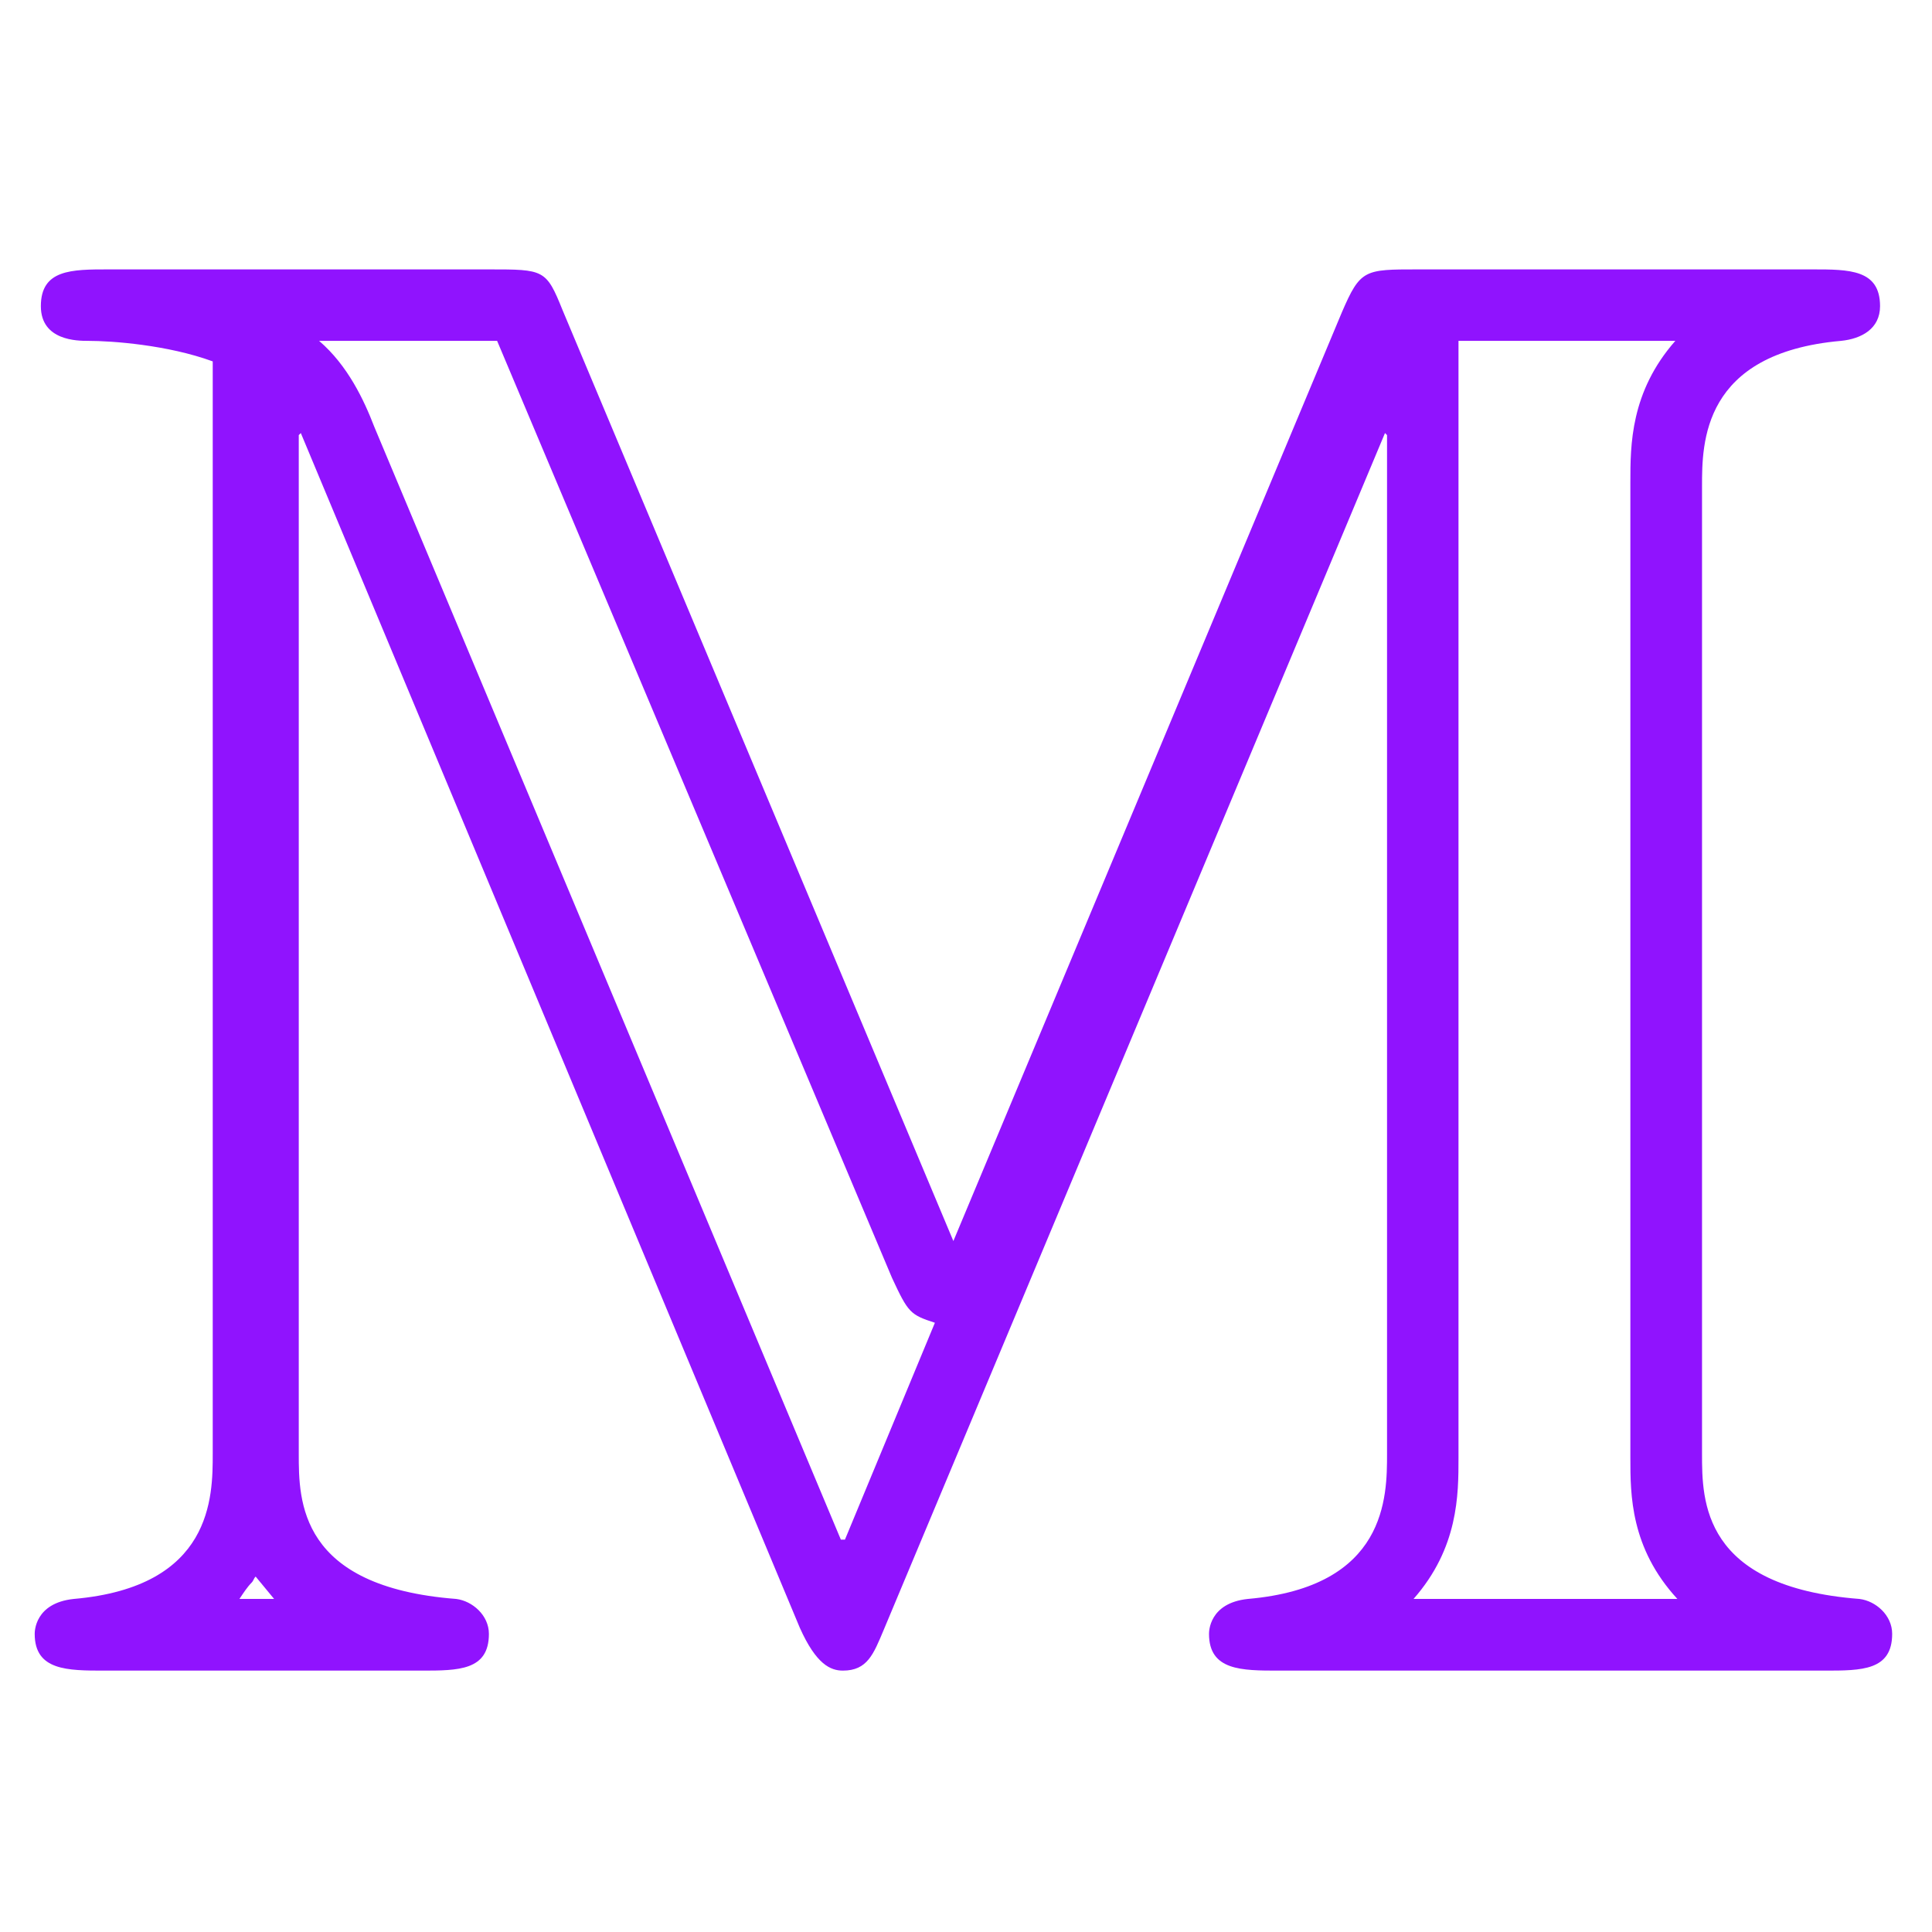
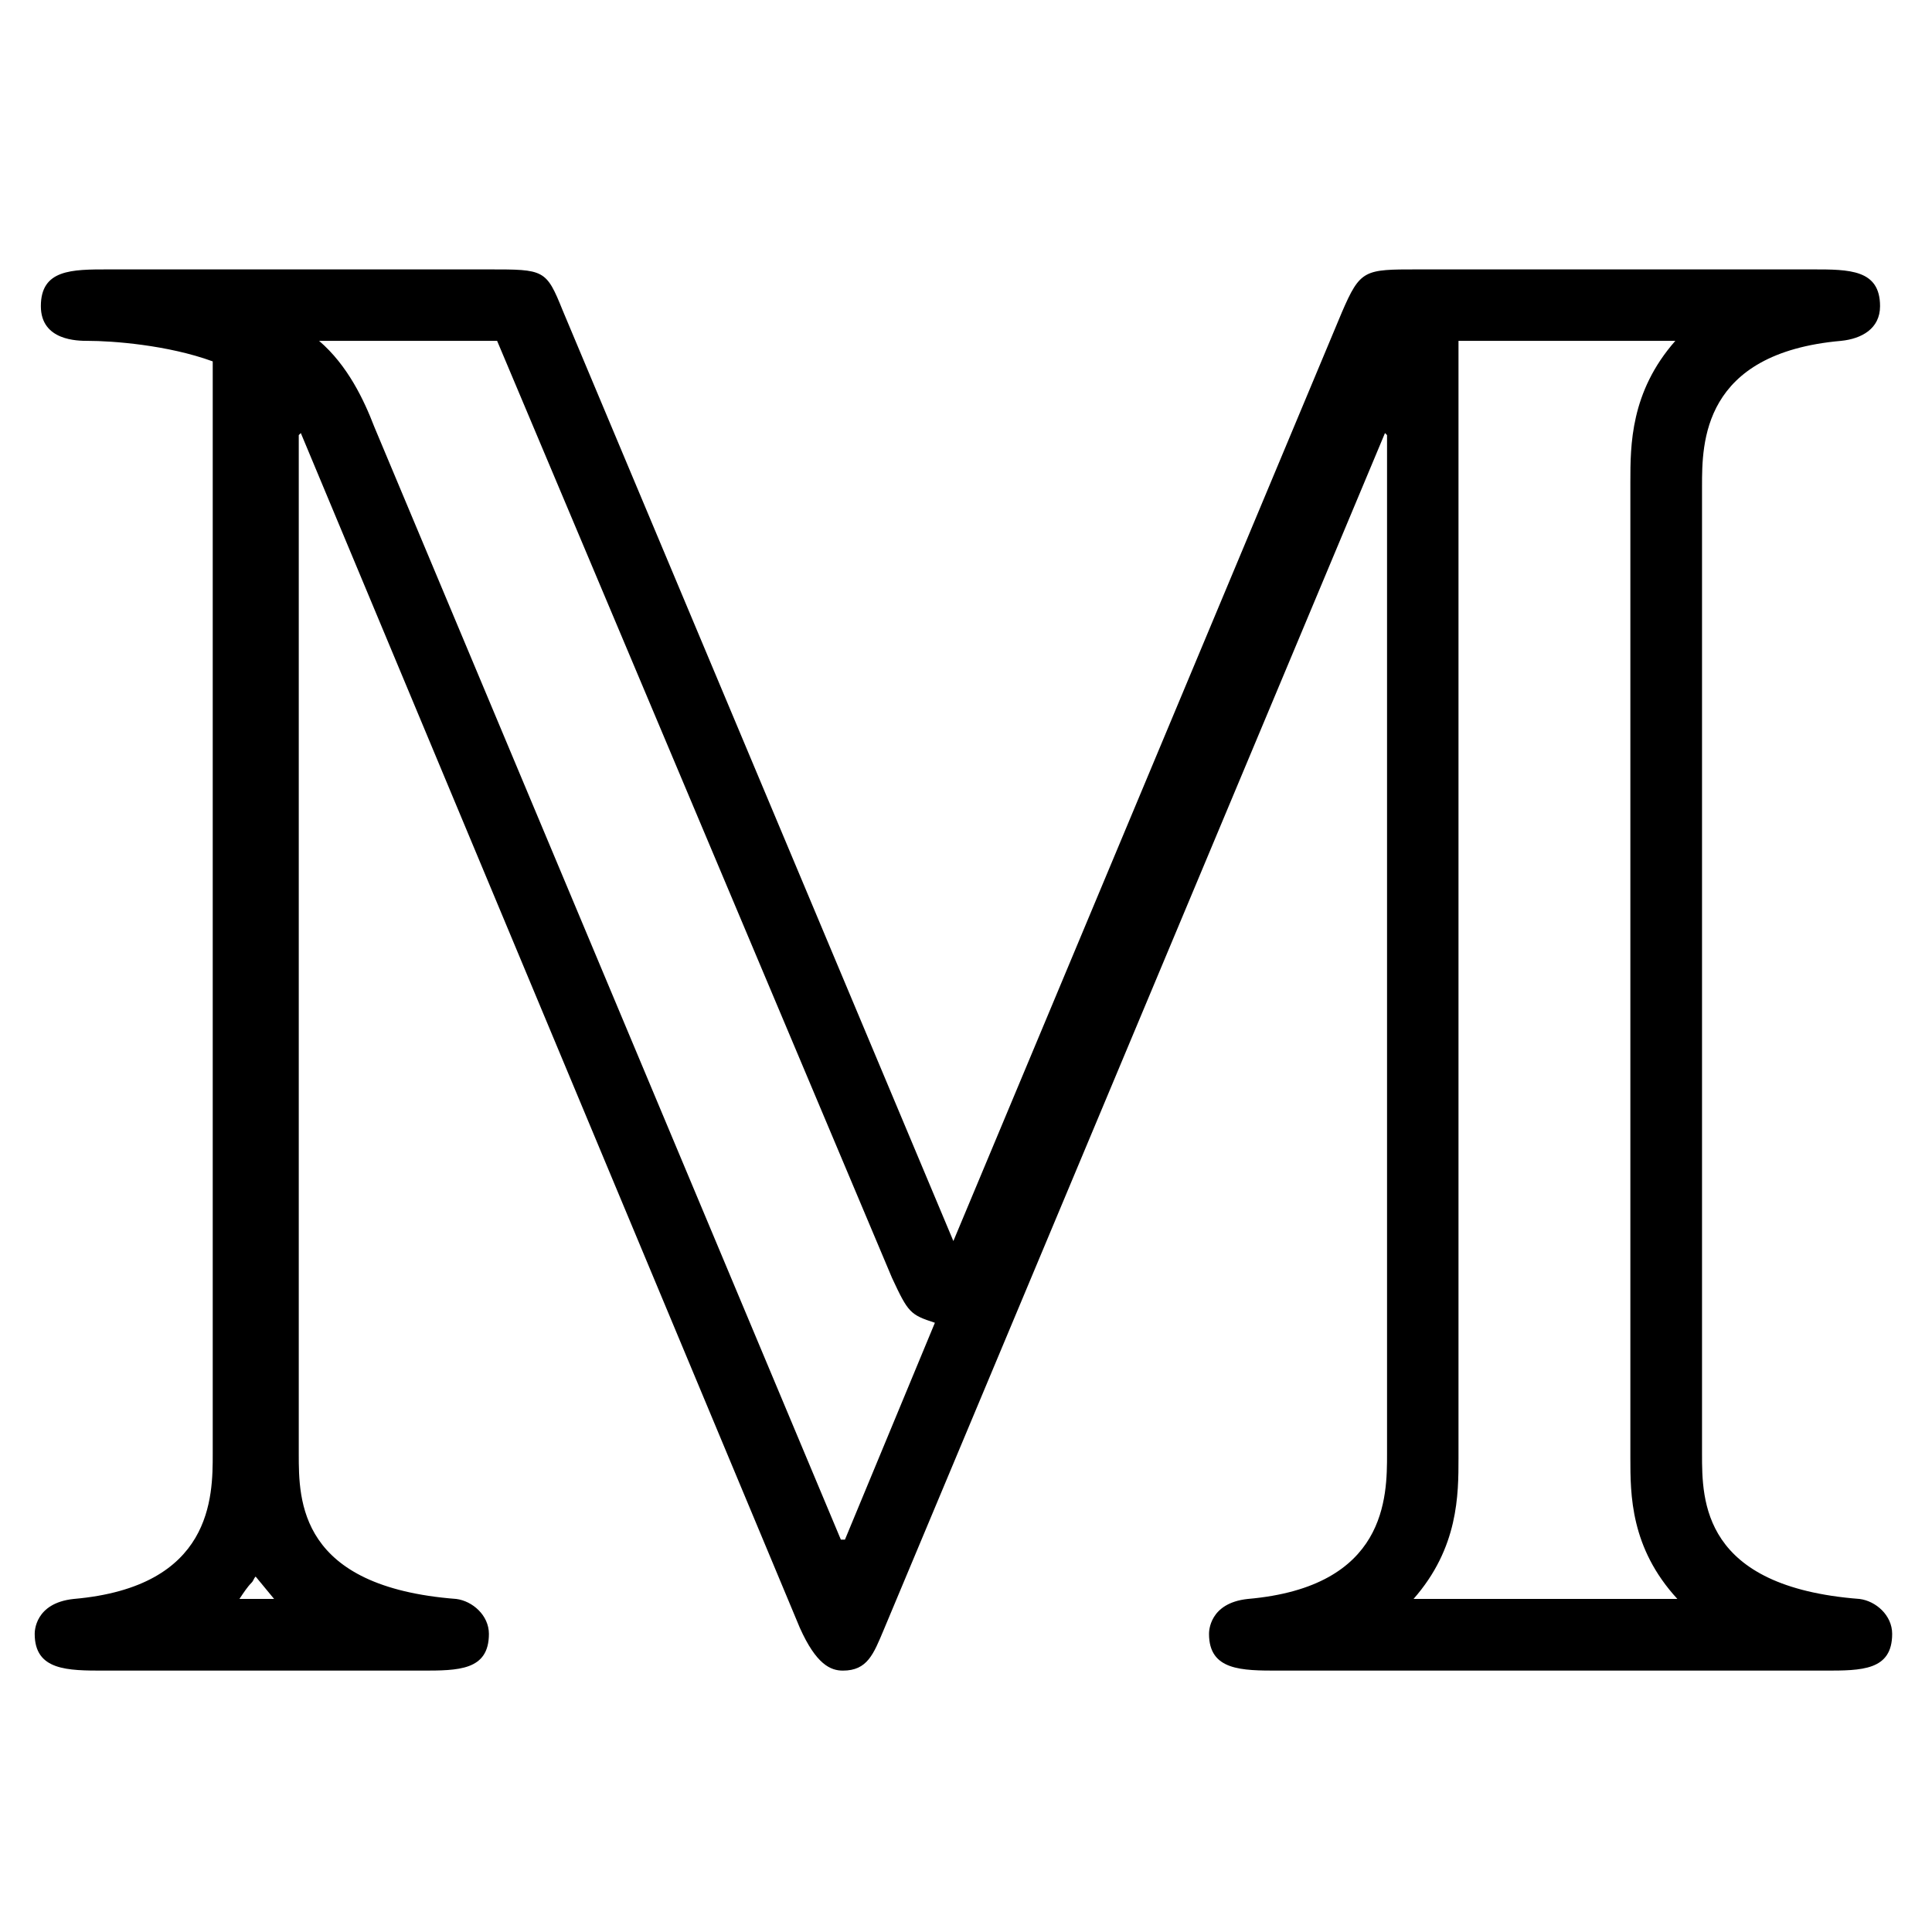
<svg xmlns="http://www.w3.org/2000/svg" xmlns:xlink="http://www.w3.org/1999/xlink" version="1.1" width="24" height="24" viewBox="167.151 -6.863 9.409 6.863">
  <defs>
-     <path id="g0-77" fill="#9013fe" d="M4.643-2.092L2.74-6.625C2.66-6.824 2.65-6.824 2.381-6.824H.528C.349-6.824 .199-6.824 .199-6.645C.199-6.476 .379-6.476 .428-6.476C.548-6.476 .817-6.456 1.036-6.376V-1.056C1.036-.847 1.036-.408 .359-.349C.169-.329 .169-.189 .169-.179C.169 0 .329 0 .508 0H2.052C2.232 0 2.381 0 2.381-.179C2.381-.269 2.301-.339 2.222-.349C1.455-.408 1.455-.827 1.455-1.056V-6.017L1.465-6.027L3.895-.209C3.975-.03 4.045 0 4.105 0C4.224 0 4.254-.08 4.304-.199L6.745-6.027L6.755-6.017V-1.056C6.755-.847 6.755-.408 6.077-.349C5.888-.329 5.888-.189 5.888-.179C5.888 0 6.047 0 6.227 0H8.887C9.066 0 9.215 0 9.215-.179C9.215-.269 9.136-.339 9.056-.349C8.289-.408 8.289-.827 8.289-1.056V-5.768C8.289-5.978 8.289-6.416 8.966-6.476C9.066-6.486 9.156-6.535 9.156-6.645C9.156-6.824 9.006-6.824 8.827-6.824H6.904C6.645-6.824 6.625-6.824 6.535-6.615L4.643-2.092ZM4.344-1.913C4.423-1.743 4.433-1.733 4.553-1.694L4.115-.638H4.095L1.823-6.057C1.773-6.187 1.694-6.356 1.554-6.476H2.421L4.344-1.913ZM1.335-.349H1.166C1.186-.379 1.205-.408 1.225-.428C1.235-.438 1.235-.448 1.245-.458L1.335-.349ZM7.103-6.476H8.159C7.94-6.227 7.94-5.968 7.94-5.788V-1.036C7.94-.857 7.94-.598 8.169-.349H6.884C7.103-.598 7.103-.857 7.103-1.036V-6.476Z" />
+     <path id="g0-77" d="M4.643-2.092L2.74-6.625C2.66-6.824 2.65-6.824 2.381-6.824H.528C.349-6.824 .199-6.824 .199-6.645C.199-6.476 .379-6.476 .428-6.476C.548-6.476 .817-6.456 1.036-6.376V-1.056C1.036-.847 1.036-.408 .359-.349C.169-.329 .169-.189 .169-.179C.169 0 .329 0 .508 0H2.052C2.232 0 2.381 0 2.381-.179C2.381-.269 2.301-.339 2.222-.349C1.455-.408 1.455-.827 1.455-1.056V-6.017L1.465-6.027L3.895-.209C3.975-.03 4.045 0 4.105 0C4.224 0 4.254-.08 4.304-.199L6.745-6.027L6.755-6.017V-1.056C6.755-.847 6.755-.408 6.077-.349C5.888-.329 5.888-.189 5.888-.179C5.888 0 6.047 0 6.227 0H8.887C9.066 0 9.215 0 9.215-.179C9.215-.269 9.136-.339 9.056-.349C8.289-.408 8.289-.827 8.289-1.056V-5.768C8.289-5.978 8.289-6.416 8.966-6.476C9.066-6.486 9.156-6.535 9.156-6.645C9.156-6.824 9.006-6.824 8.827-6.824H6.904C6.645-6.824 6.625-6.824 6.535-6.615L4.643-2.092ZM4.344-1.913C4.423-1.743 4.433-1.733 4.553-1.694L4.115-.638H4.095L1.823-6.057C1.773-6.187 1.694-6.356 1.554-6.476H2.421L4.344-1.913ZM1.335-.349H1.166C1.186-.379 1.205-.408 1.225-.428C1.235-.438 1.235-.448 1.245-.458L1.335-.349ZM7.103-6.476H8.159C7.94-6.227 7.94-5.968 7.94-5.788V-1.036C7.94-.857 7.94-.598 8.169-.349H6.884C7.103-.598 7.103-.857 7.103-1.036V-6.476Z" />
  </defs>
  <g id="page1">
    <use x="167.151" y="0" xlink:href="#g0-77" />
  </g>
</svg>
